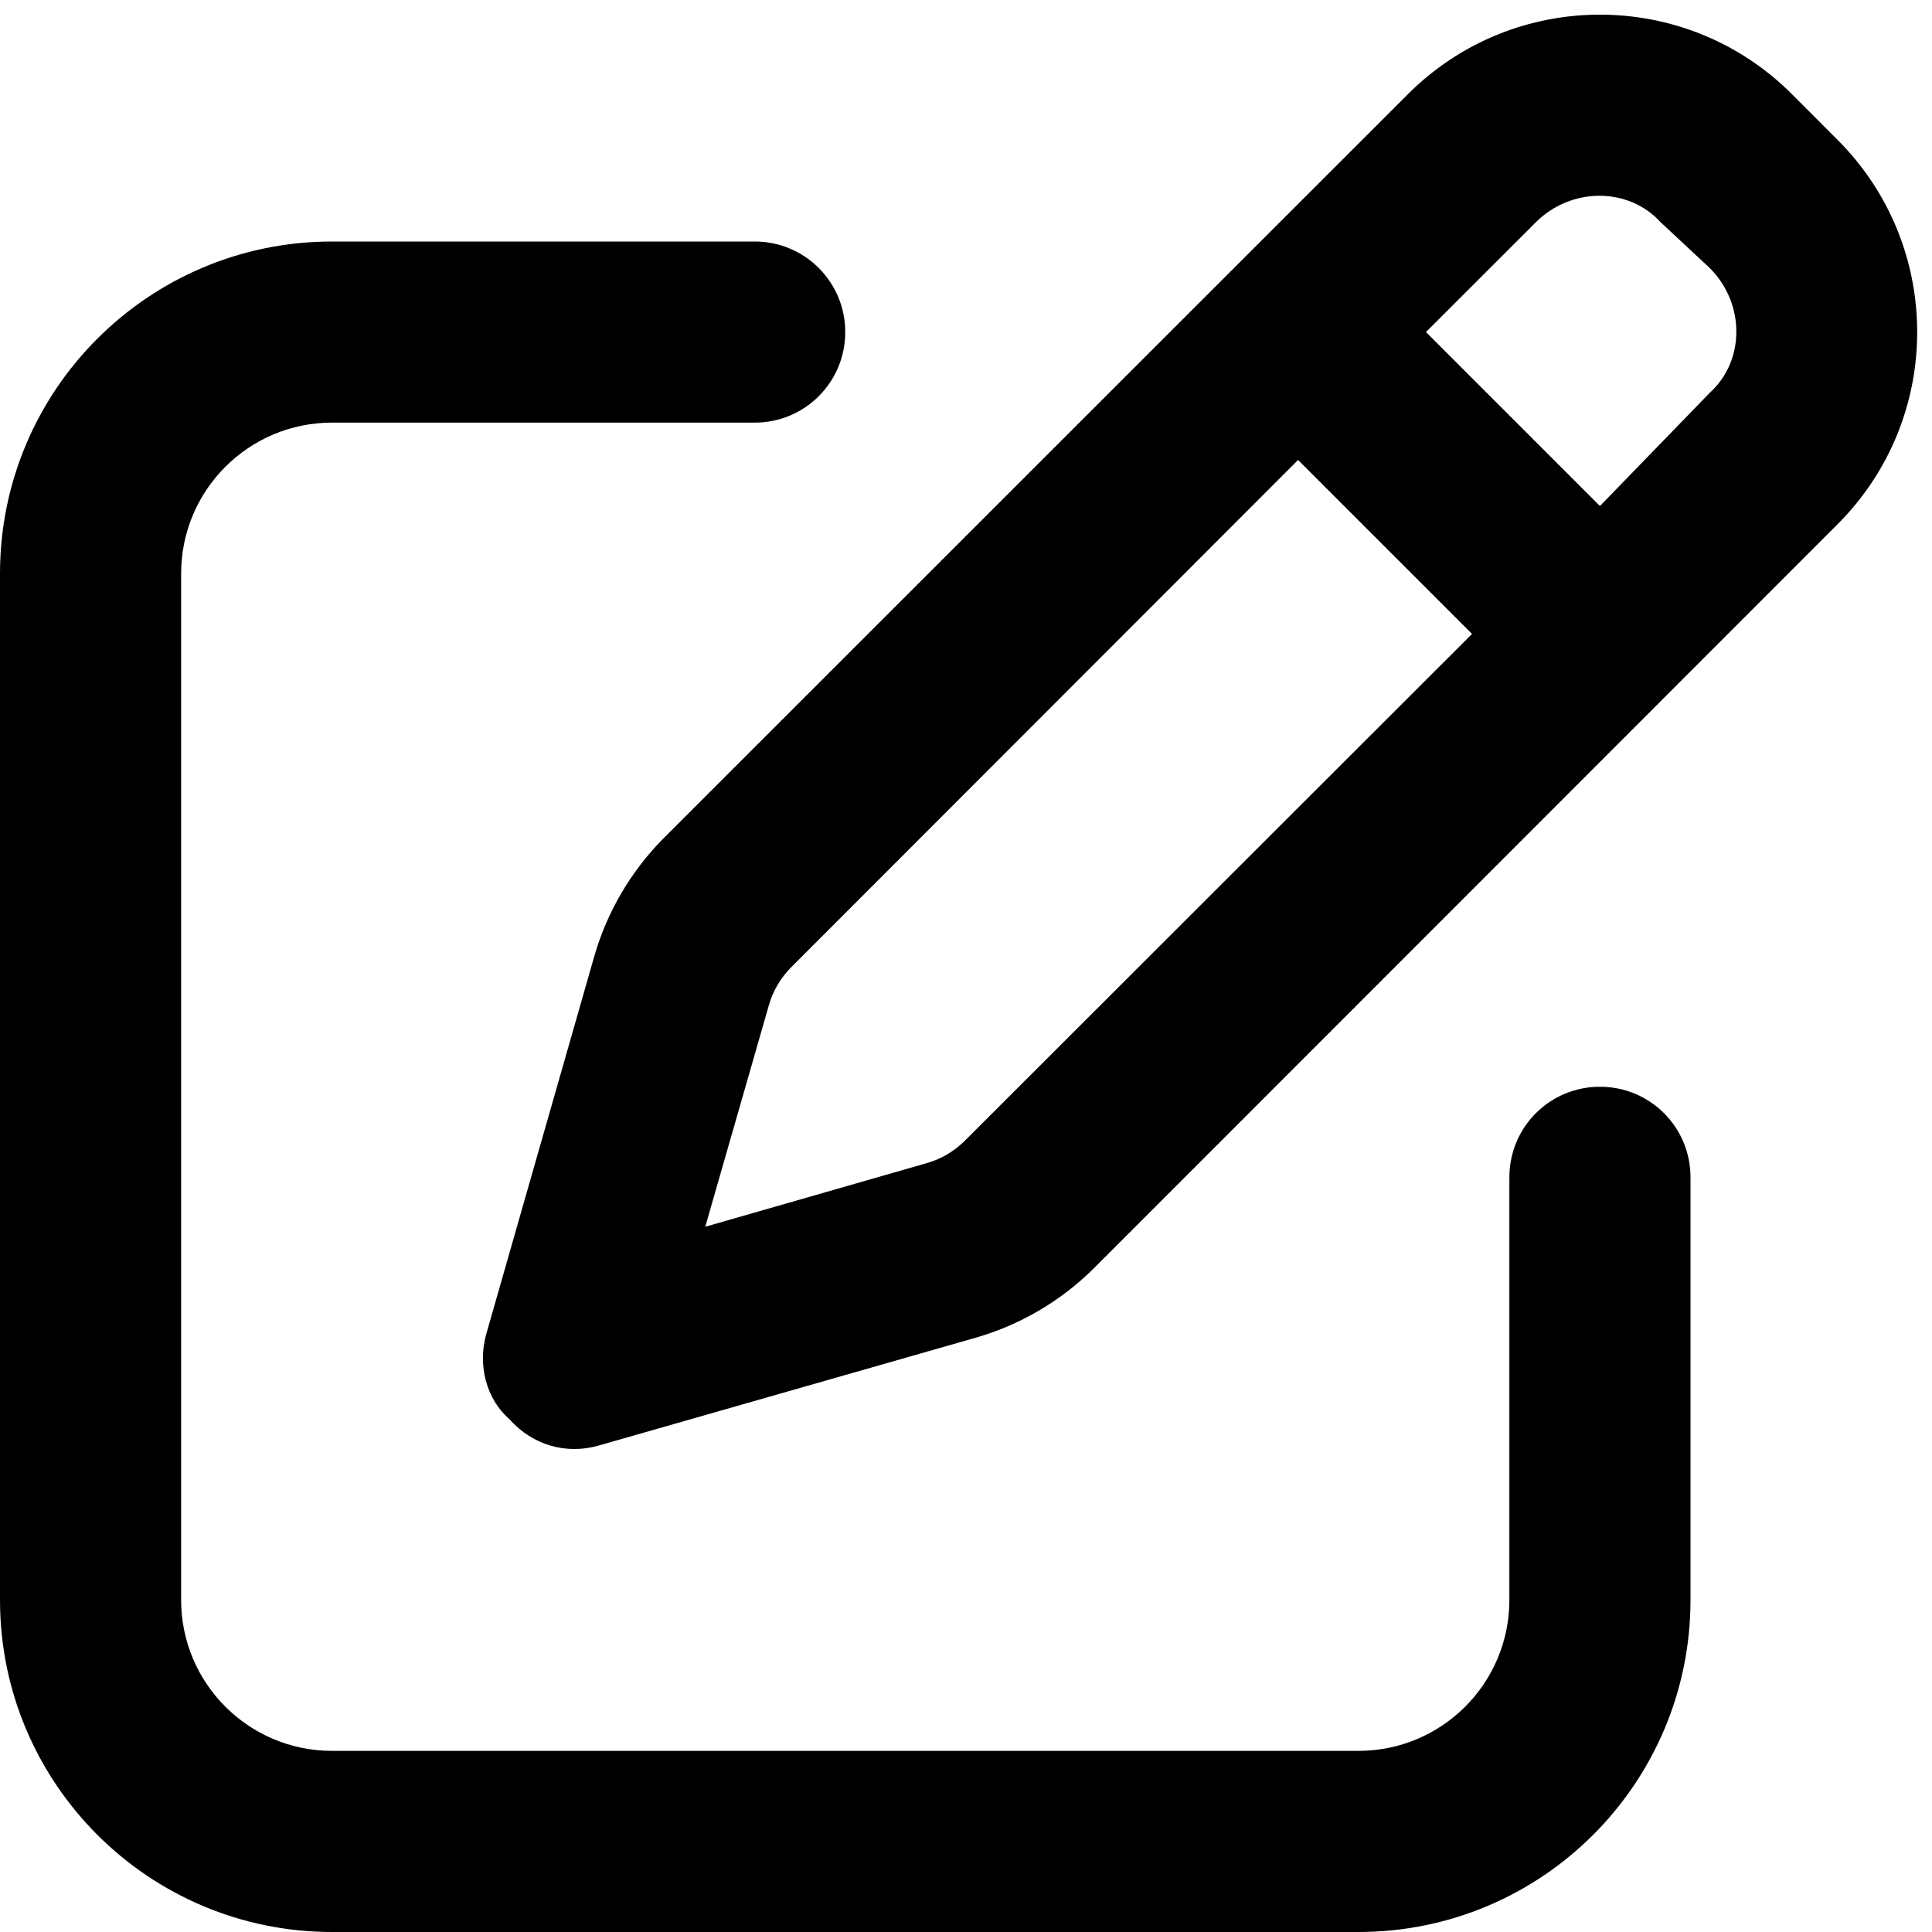
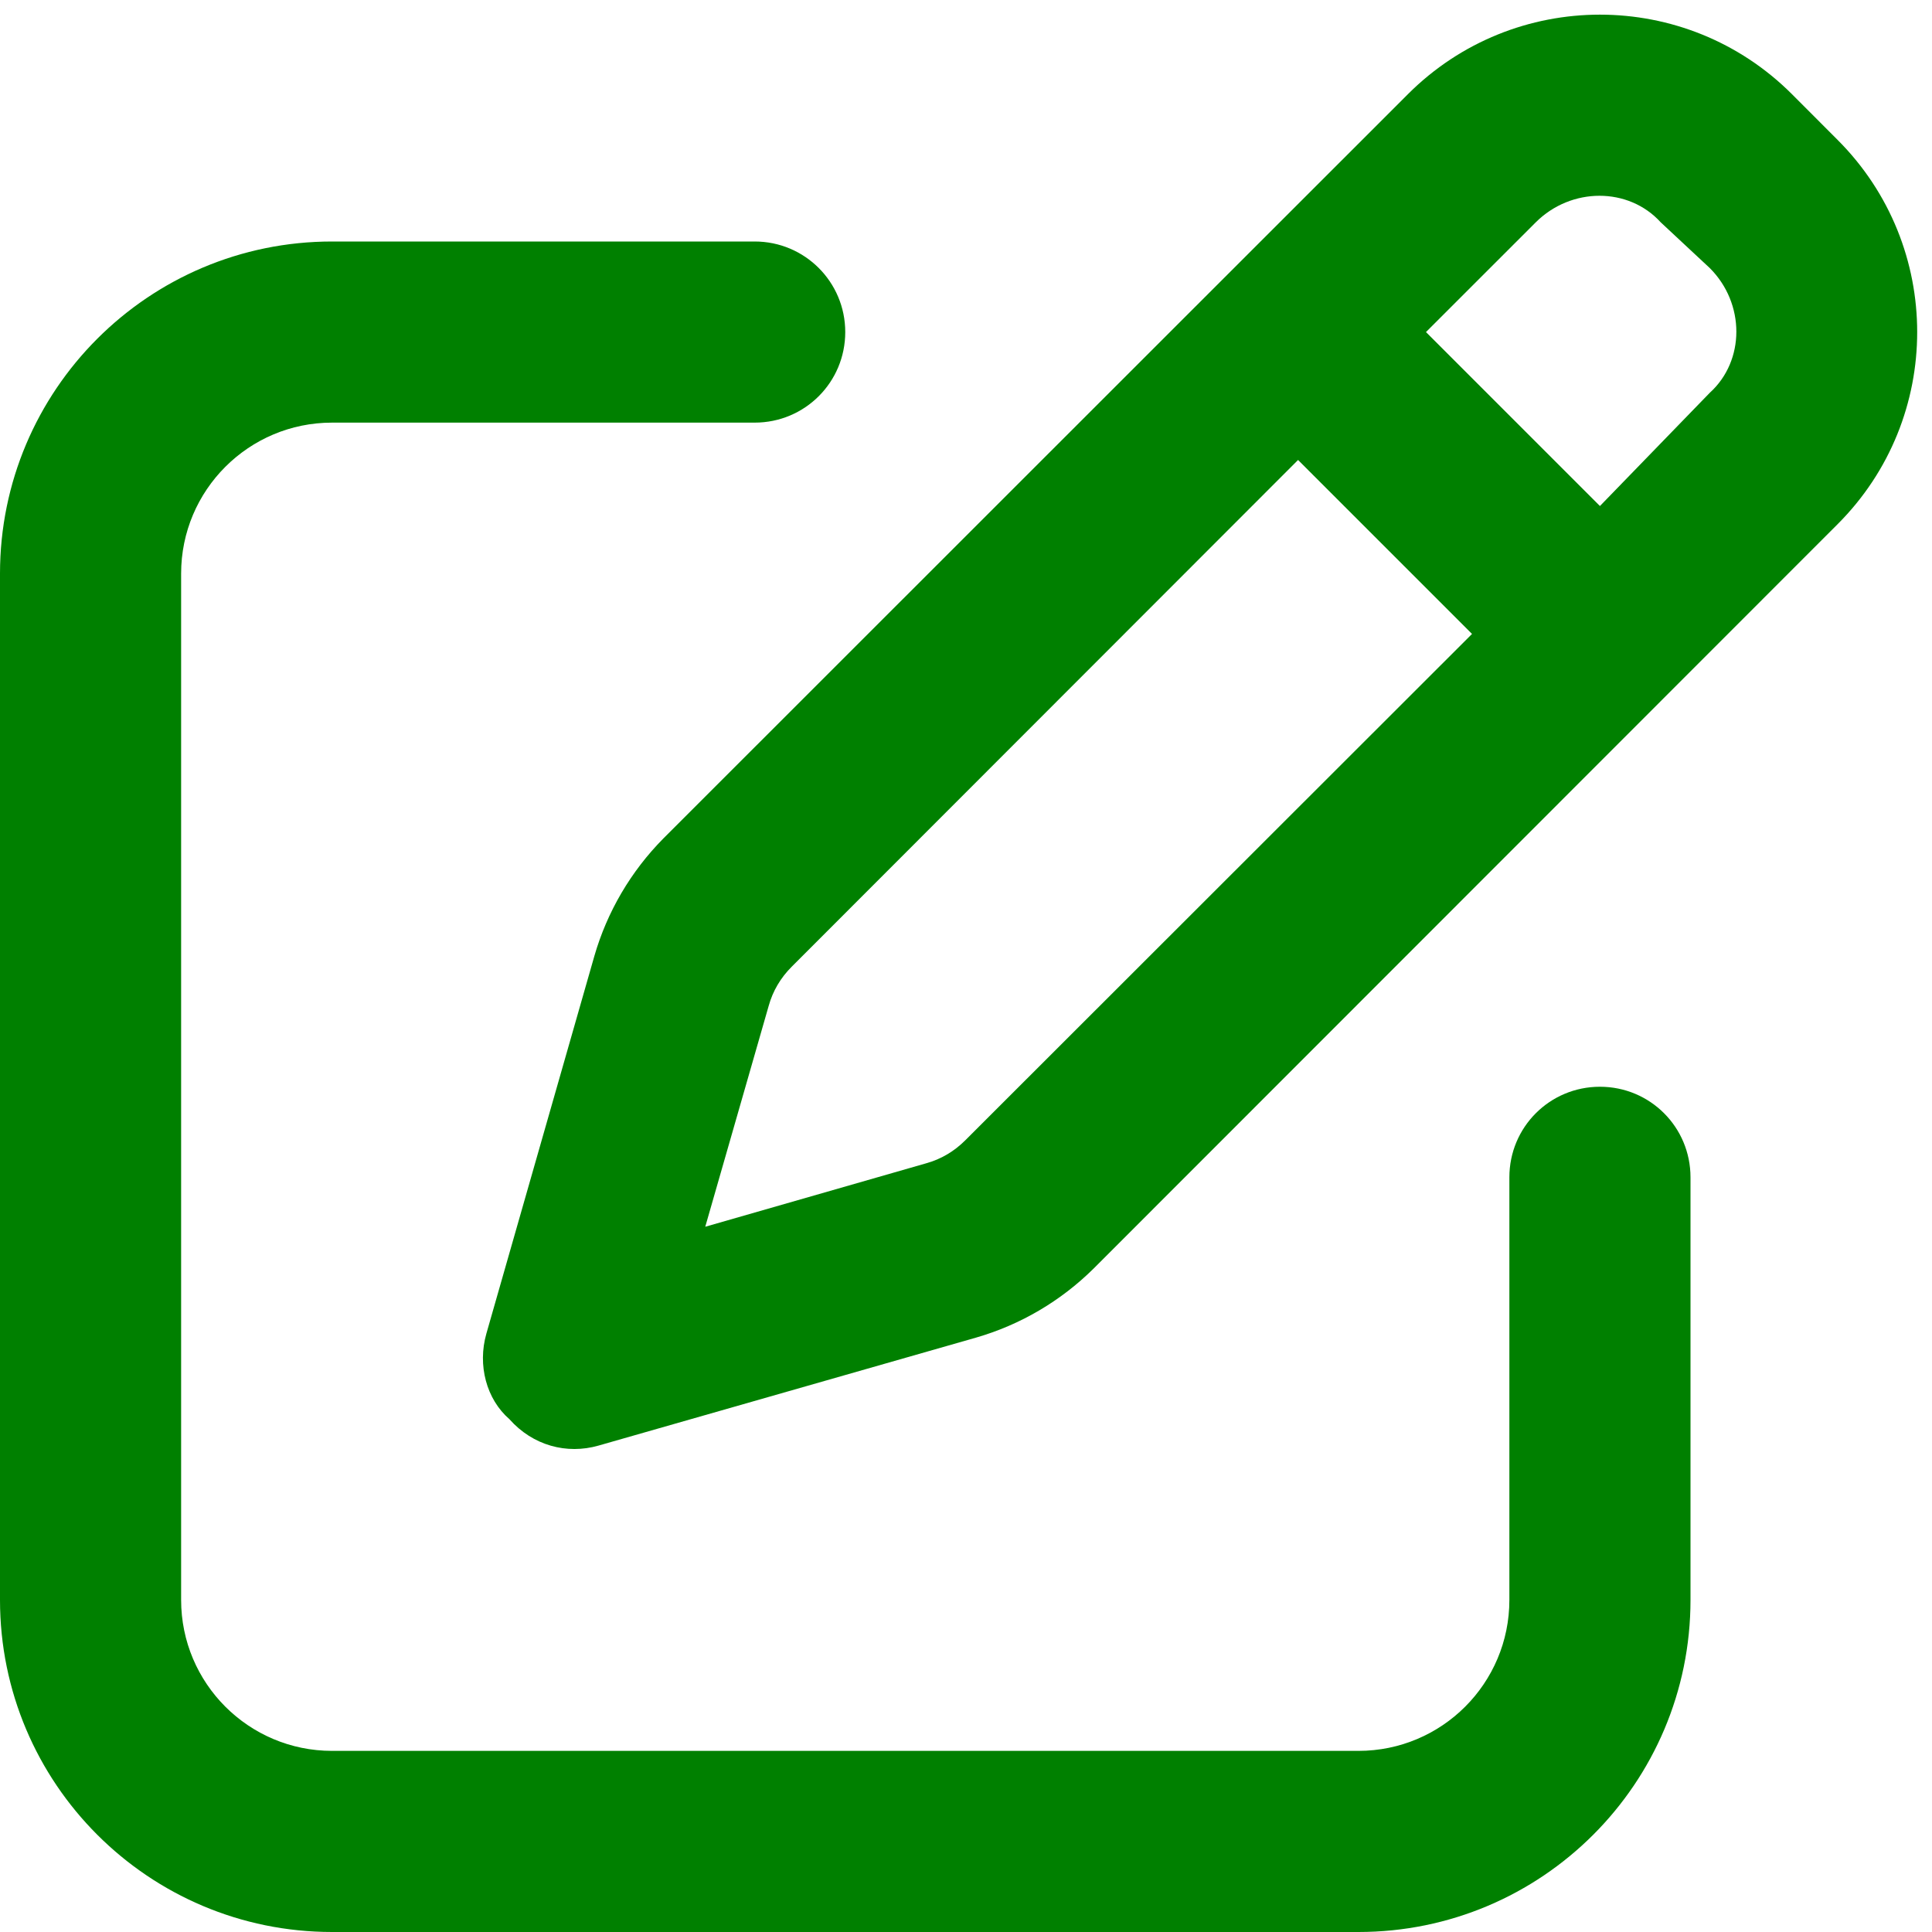
<svg xmlns="http://www.w3.org/2000/svg" viewBox="0 0 512 512">
-   <path d="M373.1 24.97C401.2-3.147 446.8-3.147 474.9 24.97L487 37.09C515.1 65.21 515.1 110.8 487 138.9L289.8 336.2C281.1 344.8 270.4 351.1 258.6 354.5L158.6 383.1C150.2 385.5 141.2 383.1 135 376.1C128.9 370.8 126.5 361.8 128.9 353.4L157.5 253.4C160.9 241.6 167.2 230.9 175.8 222.2L373.1 24.97zM440.1 58.91C431.6 49.54 416.4 49.54 407 58.91L377.9 88L424 134.1L453.1 104.1C462.5 95.6 462.5 80.4 453.1 71.03L440.1 58.91zM203.7 266.6L186.9 325.1L245.4 308.3C249.4 307.2 252.9 305.1 255.8 302.2L390.1 168L344 121.9L209.8 256.2C206.9 259.1 204.8 262.6 203.7 266.6zM200 64C213.3 64 224 74.75 224 88C224 101.3 213.3 112 200 112H88C65.91 112 48 129.9 48 152V424C48 446.1 65.91 464 88 464H360C382.1 464 400 446.1 400 424V312C400 298.7 410.7 288 424 288C437.3 288 448 298.7 448 312V424C448 472.6 408.6 512 360 512H88C39.4 512 0 472.6 0 424V152C0 103.4 39.4 64 88 64H200z" />
+   <path fill="green" d="M373.1 24.97C401.2-3.147 446.8-3.147 474.9 24.97L487 37.09C515.1 65.21 515.1 110.8 487 138.9L289.8 336.2C281.1 344.8 270.4 351.1 258.6 354.5L158.6 383.1C150.2 385.5 141.2 383.1 135 376.1C128.9 370.8 126.5 361.8 128.9 353.4L157.5 253.4C160.9 241.6 167.2 230.9 175.8 222.2L373.1 24.97zM440.1 58.91C431.6 49.54 416.4 49.54 407 58.91L377.9 88L424 134.1L453.1 104.1C462.5 95.6 462.5 80.4 453.1 71.03L440.1 58.91zM203.7 266.6L186.9 325.1L245.4 308.3C249.4 307.2 252.9 305.1 255.8 302.2L390.1 168L344 121.9L209.8 256.2C206.9 259.1 204.8 262.6 203.7 266.6zM200 64C213.3 64 224 74.75 224 88C224 101.3 213.3 112 200 112H88C65.91 112 48 129.9 48 152V424C48 446.1 65.91 464 88 464H360C382.1 464 400 446.1 400 424V312C400 298.7 410.7 288 424 288C437.3 288 448 298.7 448 312V424C448 472.6 408.6 512 360 512H88C39.4 512 0 472.6 0 424V152C0 103.4 39.4 64 88 64H200z" />
</svg>
